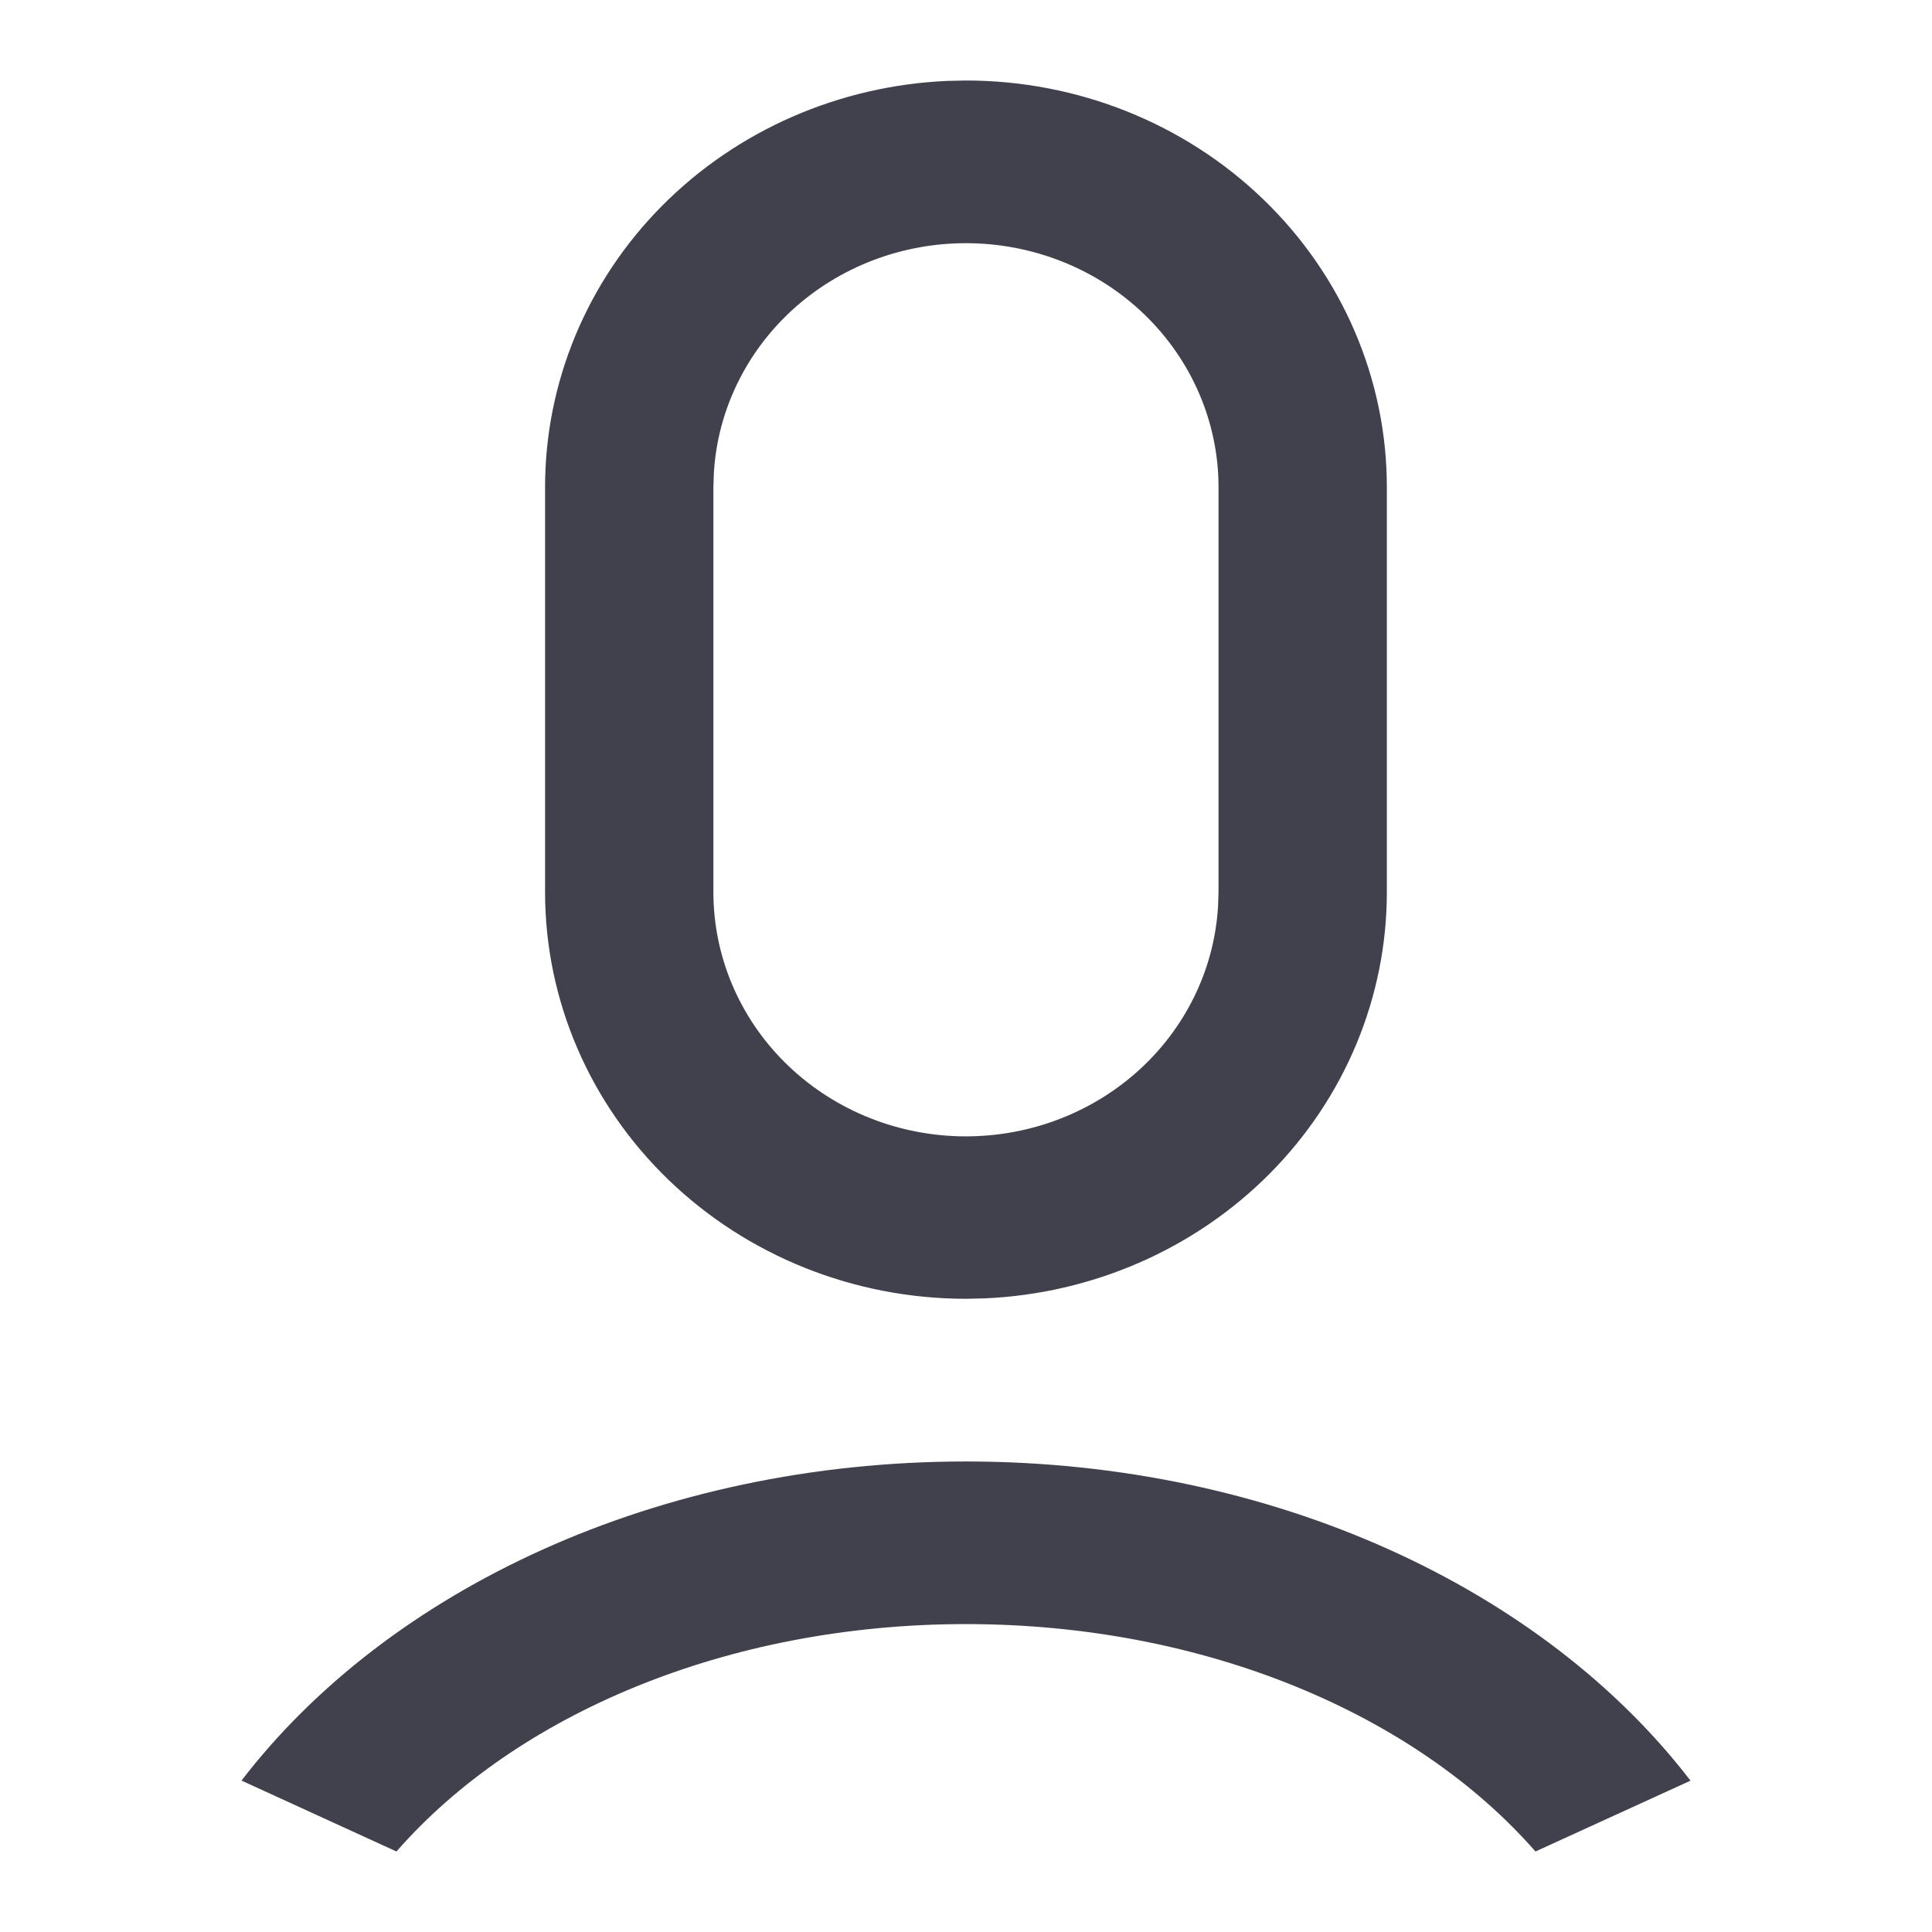
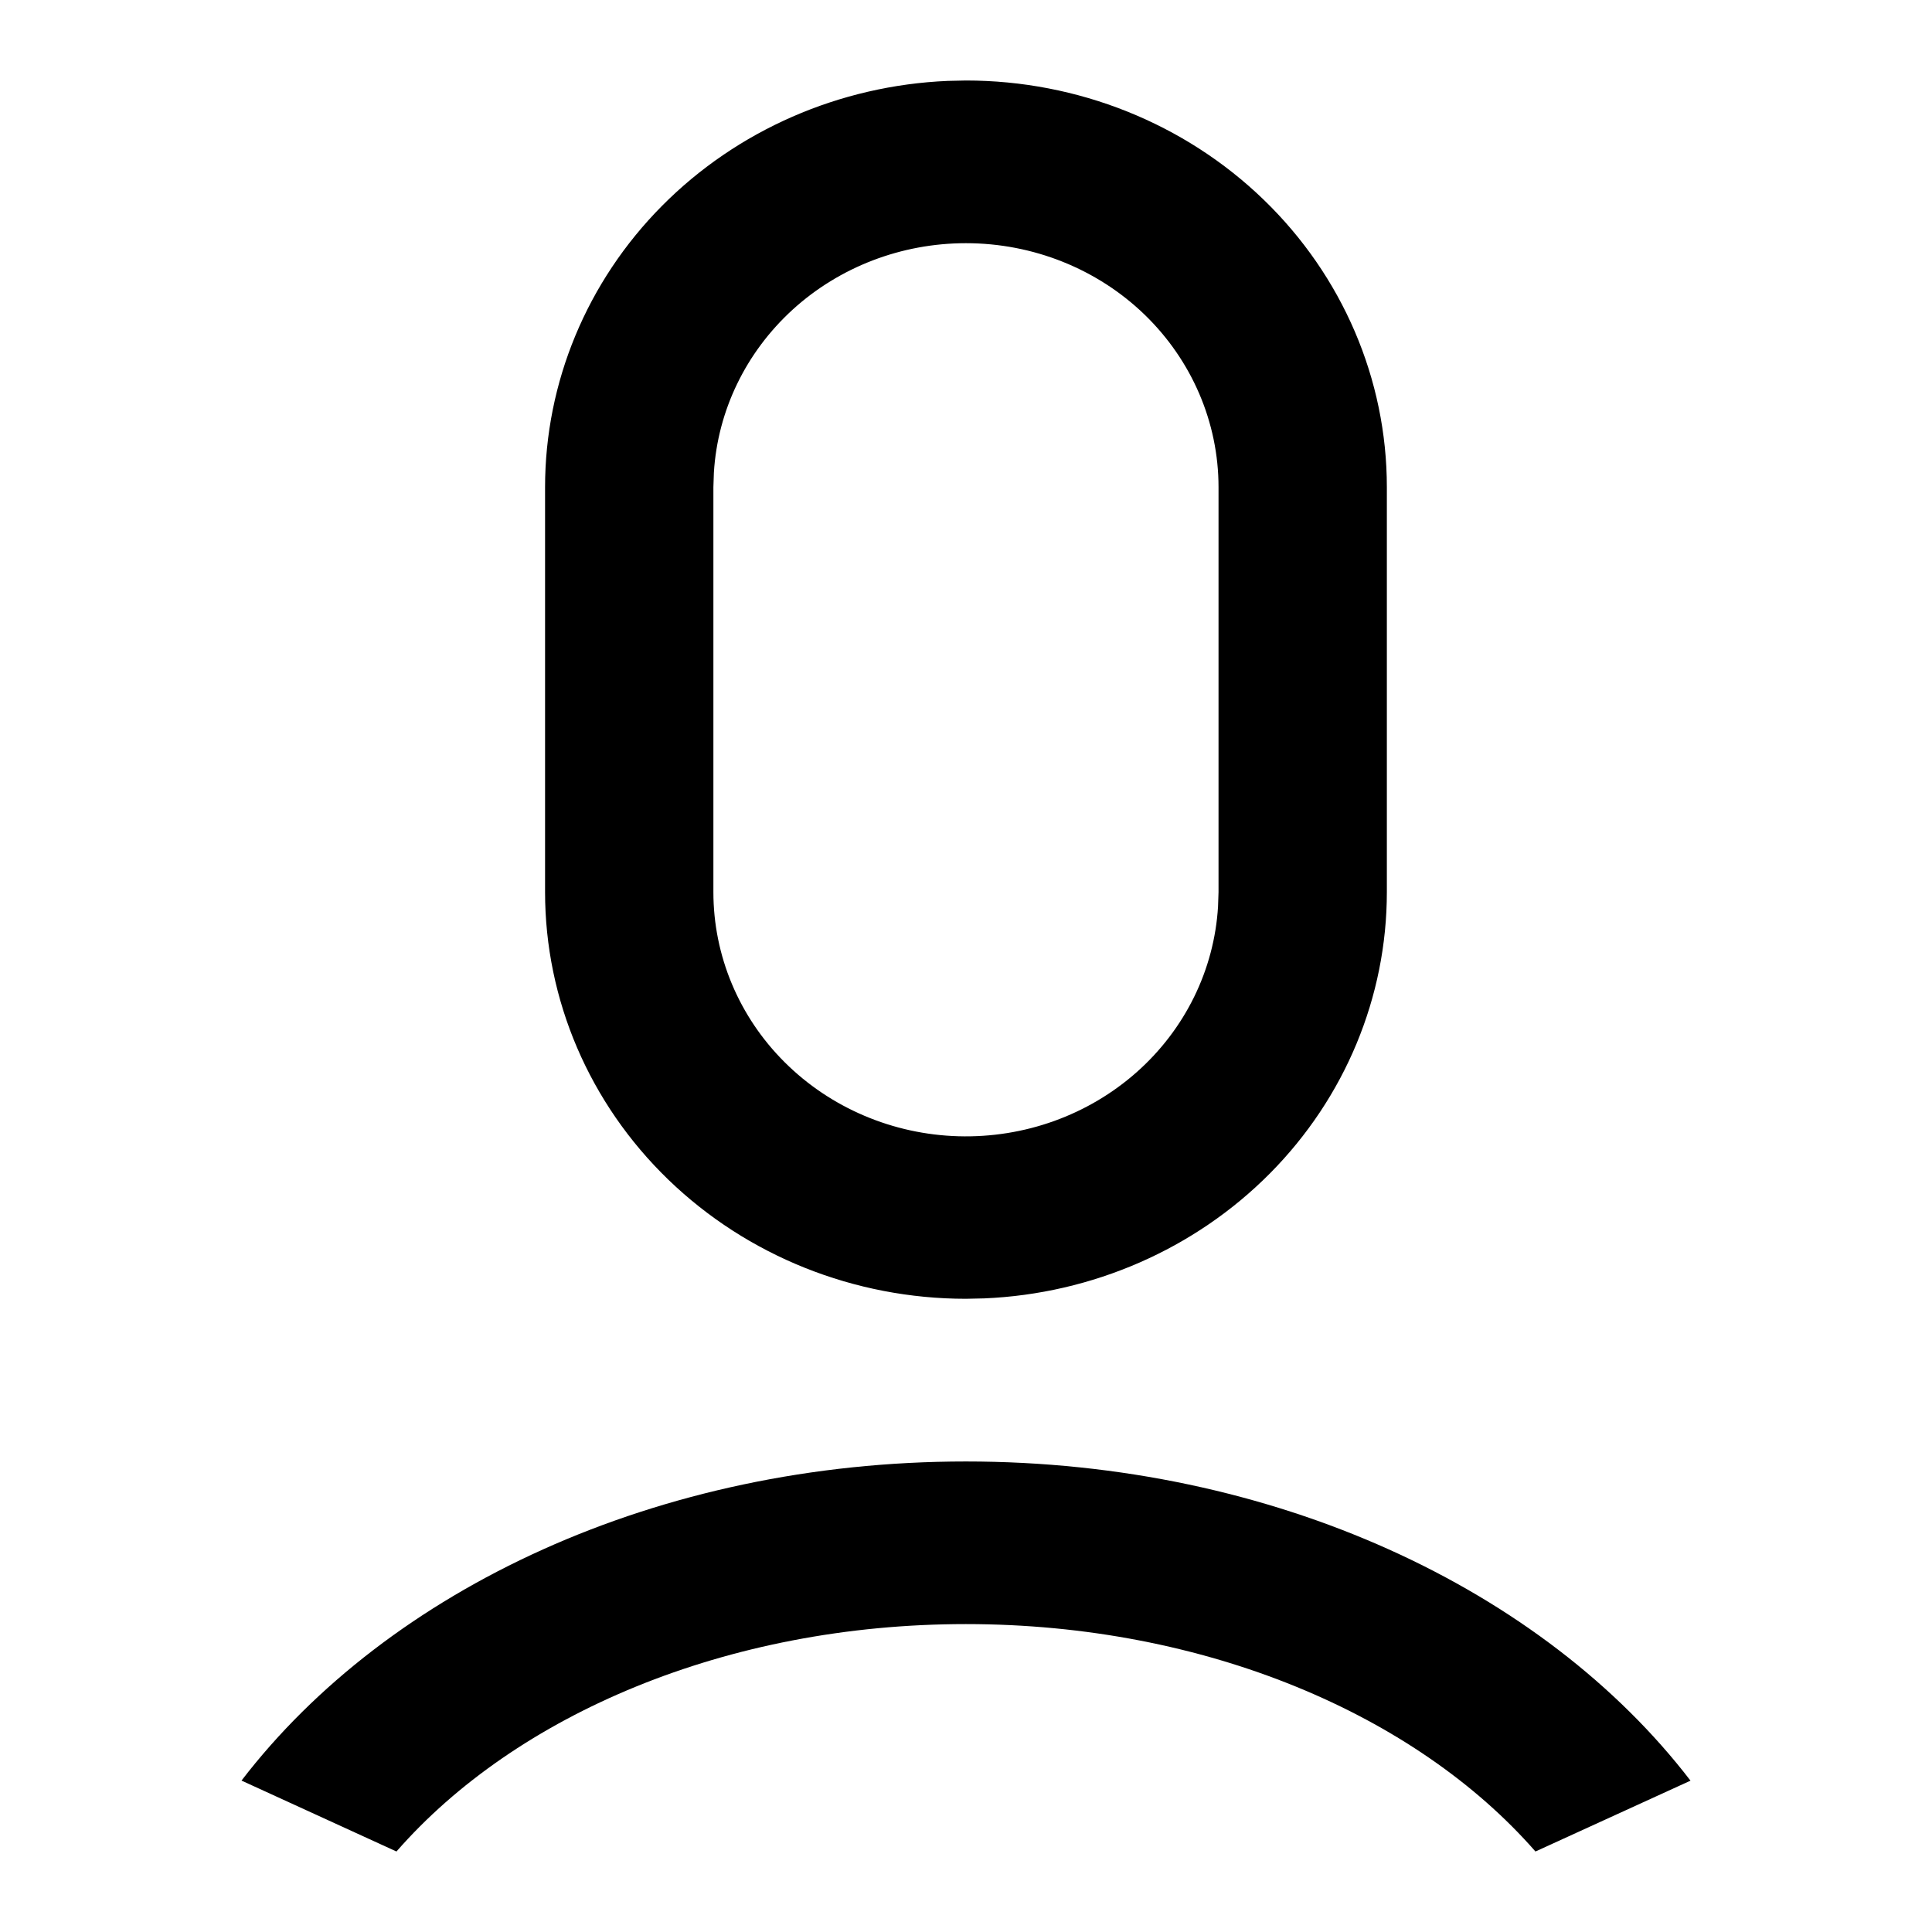
- <svg xmlns="http://www.w3.org/2000/svg" width="24" height="24" viewBox="0 0 24 24" fill="none">
-   <path d="M11.999 18.155C15.829 18.155 19.178 19.746 21 22.12L19.074 23C17.591 21.303 14.977 20.175 11.999 20.175C9.022 20.175 6.408 21.303 4.925 23L3 22.119C4.822 19.745 8.17 18.155 11.999 18.155ZM11.999 1C13.386 1 14.716 1.532 15.697 2.48C16.677 3.427 17.228 4.712 17.228 6.052V11.082C17.228 12.384 16.708 13.636 15.776 14.576C14.844 15.516 13.572 16.072 12.226 16.129L11.999 16.134C10.613 16.134 9.283 15.602 8.302 14.654C7.322 13.707 6.771 12.422 6.771 11.082V6.052C6.771 4.75 7.291 3.498 8.223 2.558C9.155 1.618 10.427 1.062 11.773 1.005L11.999 1ZM11.999 3.021C11.199 3.021 10.429 3.316 9.847 3.846C9.265 4.377 8.914 5.102 8.868 5.874L8.862 6.052V11.082C8.862 11.871 9.179 12.63 9.748 13.196C10.316 13.762 11.091 14.092 11.907 14.115C12.724 14.138 13.517 13.853 14.119 13.32C14.721 12.787 15.084 12.048 15.131 11.26L15.137 11.082V6.052C15.137 5.248 14.806 4.477 14.218 3.908C13.63 3.34 12.832 3.021 11.999 3.021Z" fill="#41414D" />
+ <svg xmlns="http://www.w3.org/2000/svg" width="24" height="24" viewBox="0 0 24 24">
+   <path d="M11.999 18.155C15.829 18.155 19.178 19.746 21 22.12L19.074 23C17.591 21.303 14.977 20.175 11.999 20.175C9.022 20.175 6.408 21.303 4.925 23L3 22.119C4.822 19.745 8.17 18.155 11.999 18.155ZM11.999 1C13.386 1 14.716 1.532 15.697 2.48C16.677 3.427 17.228 4.712 17.228 6.052V11.082C17.228 12.384 16.708 13.636 15.776 14.576C14.844 15.516 13.572 16.072 12.226 16.129L11.999 16.134C10.613 16.134 9.283 15.602 8.302 14.654C7.322 13.707 6.771 12.422 6.771 11.082V6.052C6.771 4.75 7.291 3.498 8.223 2.558C9.155 1.618 10.427 1.062 11.773 1.005L11.999 1ZM11.999 3.021C11.199 3.021 10.429 3.316 9.847 3.846C9.265 4.377 8.914 5.102 8.868 5.874L8.862 6.052V11.082C8.862 11.871 9.179 12.63 9.748 13.196C10.316 13.762 11.091 14.092 11.907 14.115C12.724 14.138 13.517 13.853 14.119 13.32C14.721 12.787 15.084 12.048 15.131 11.26L15.137 11.082V6.052C15.137 5.248 14.806 4.477 14.218 3.908C13.63 3.34 12.832 3.021 11.999 3.021Z" />
</svg>
